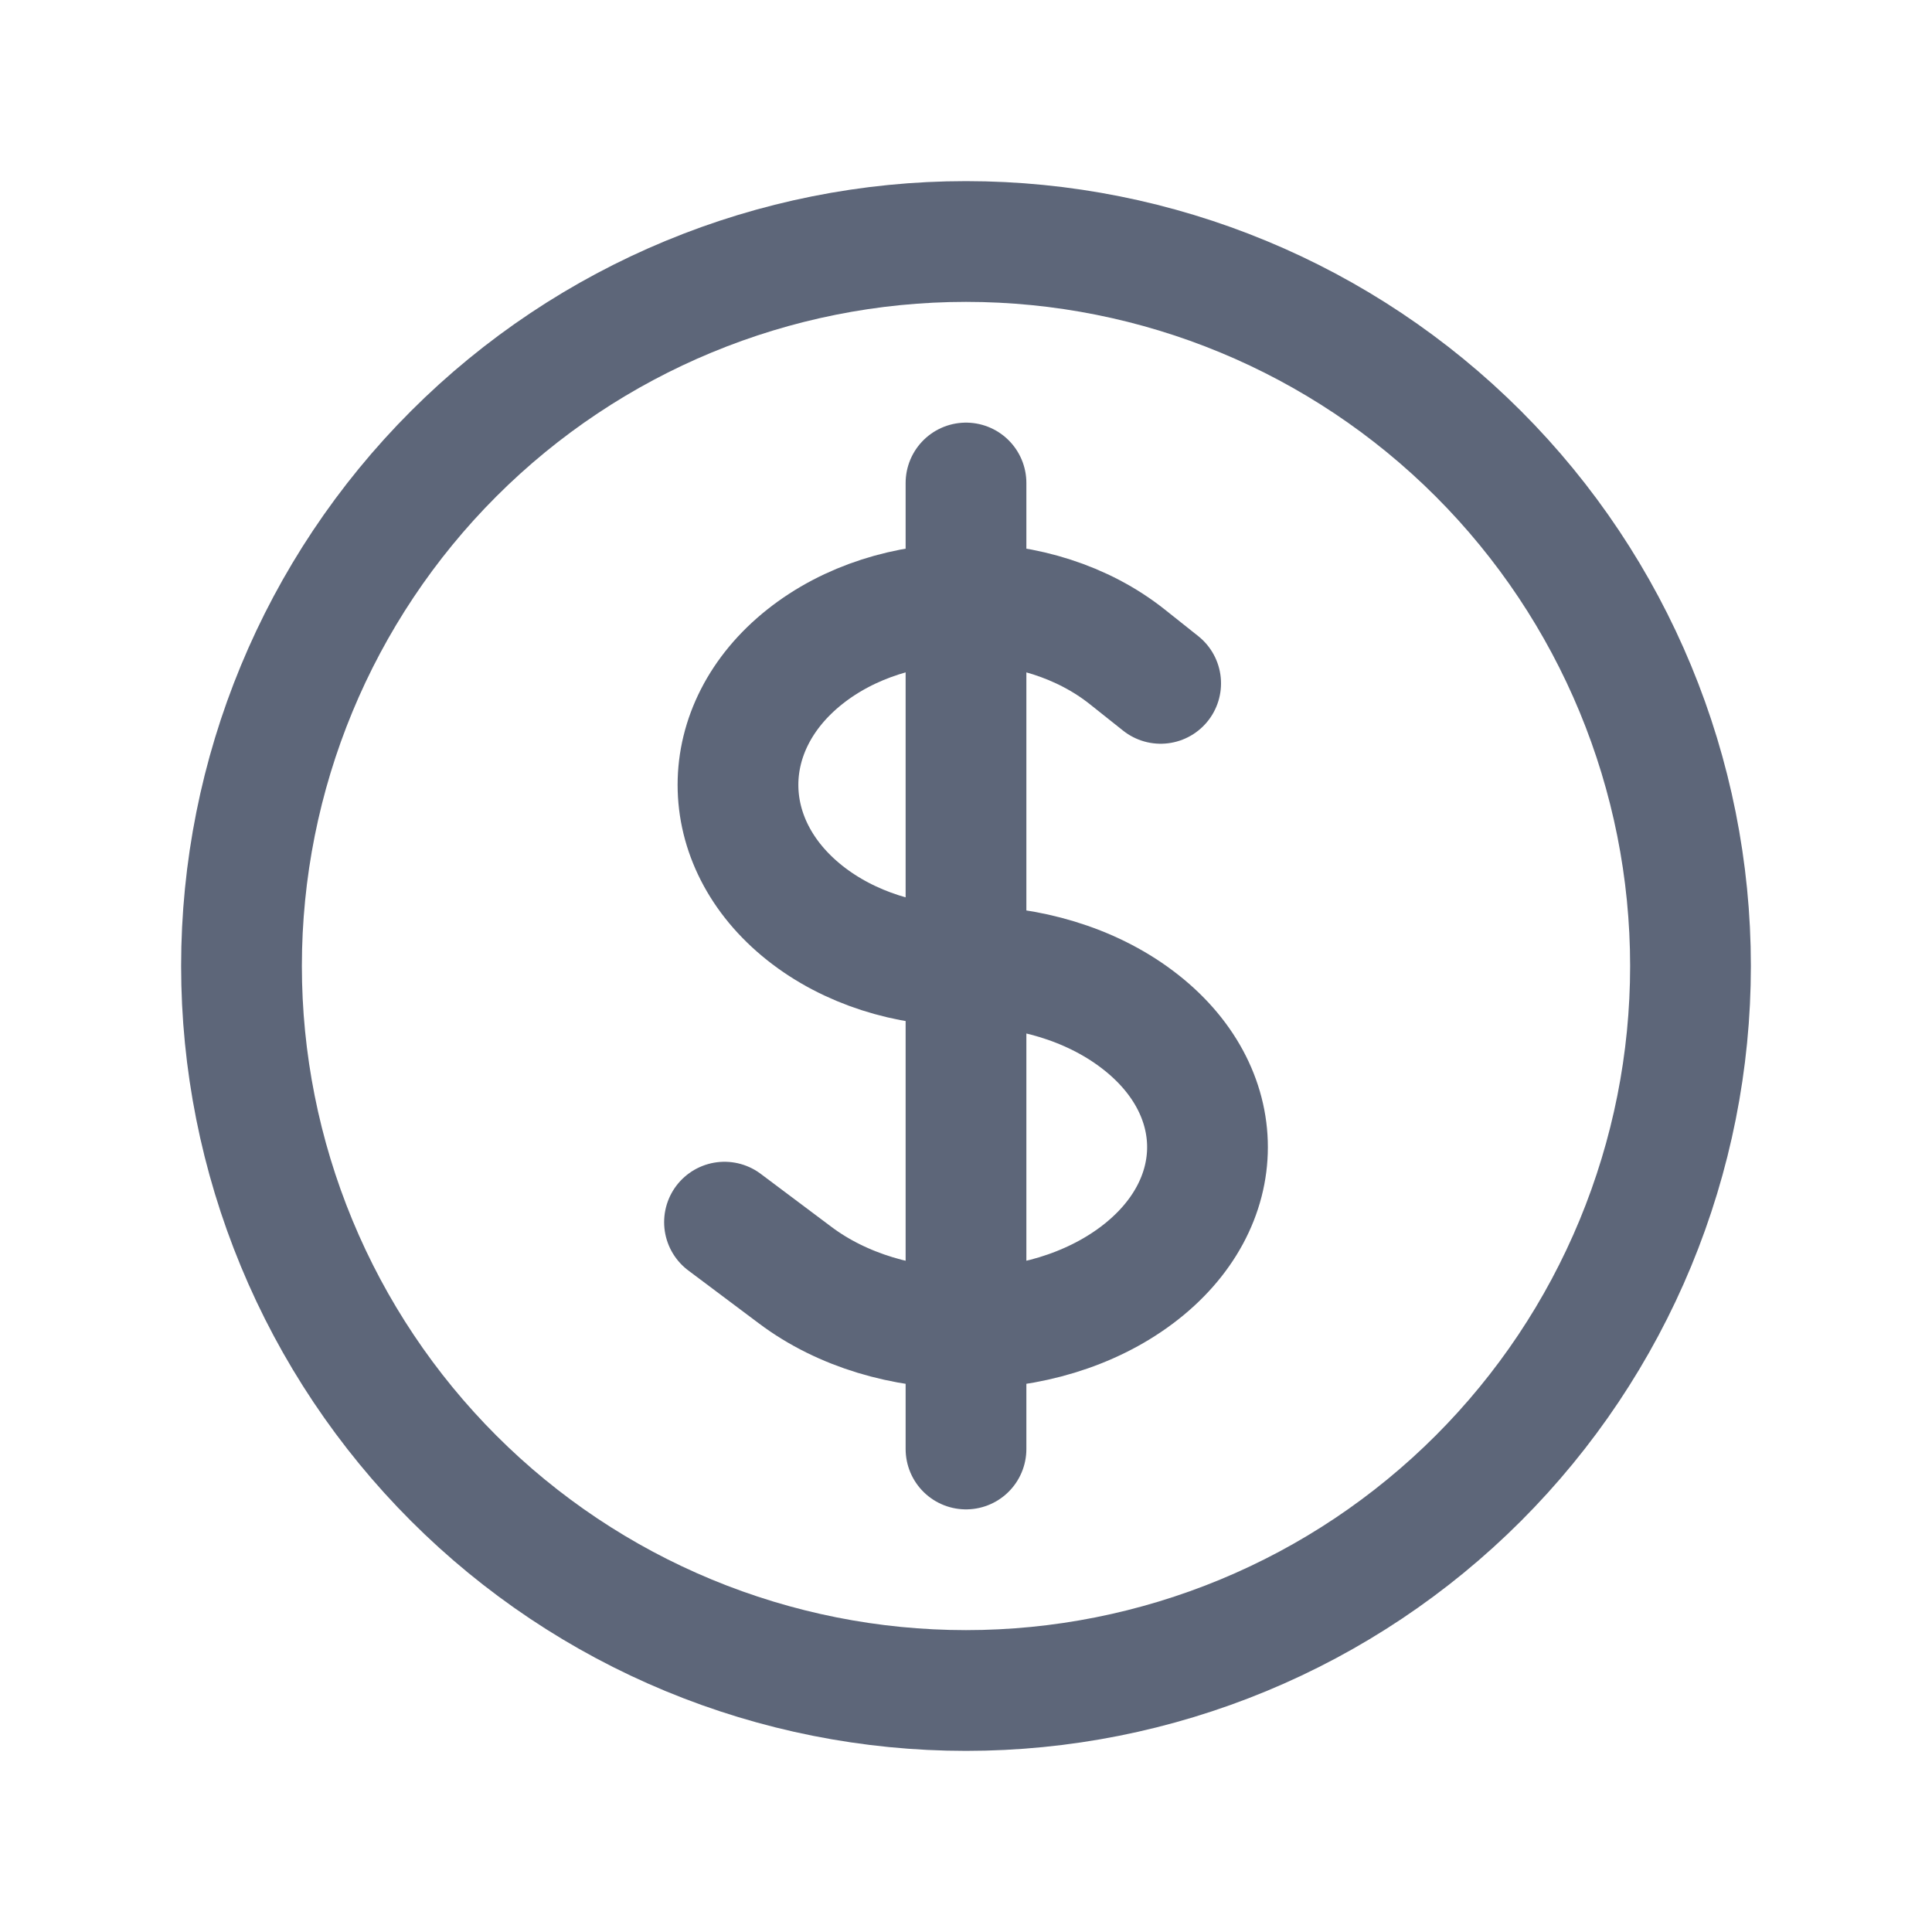
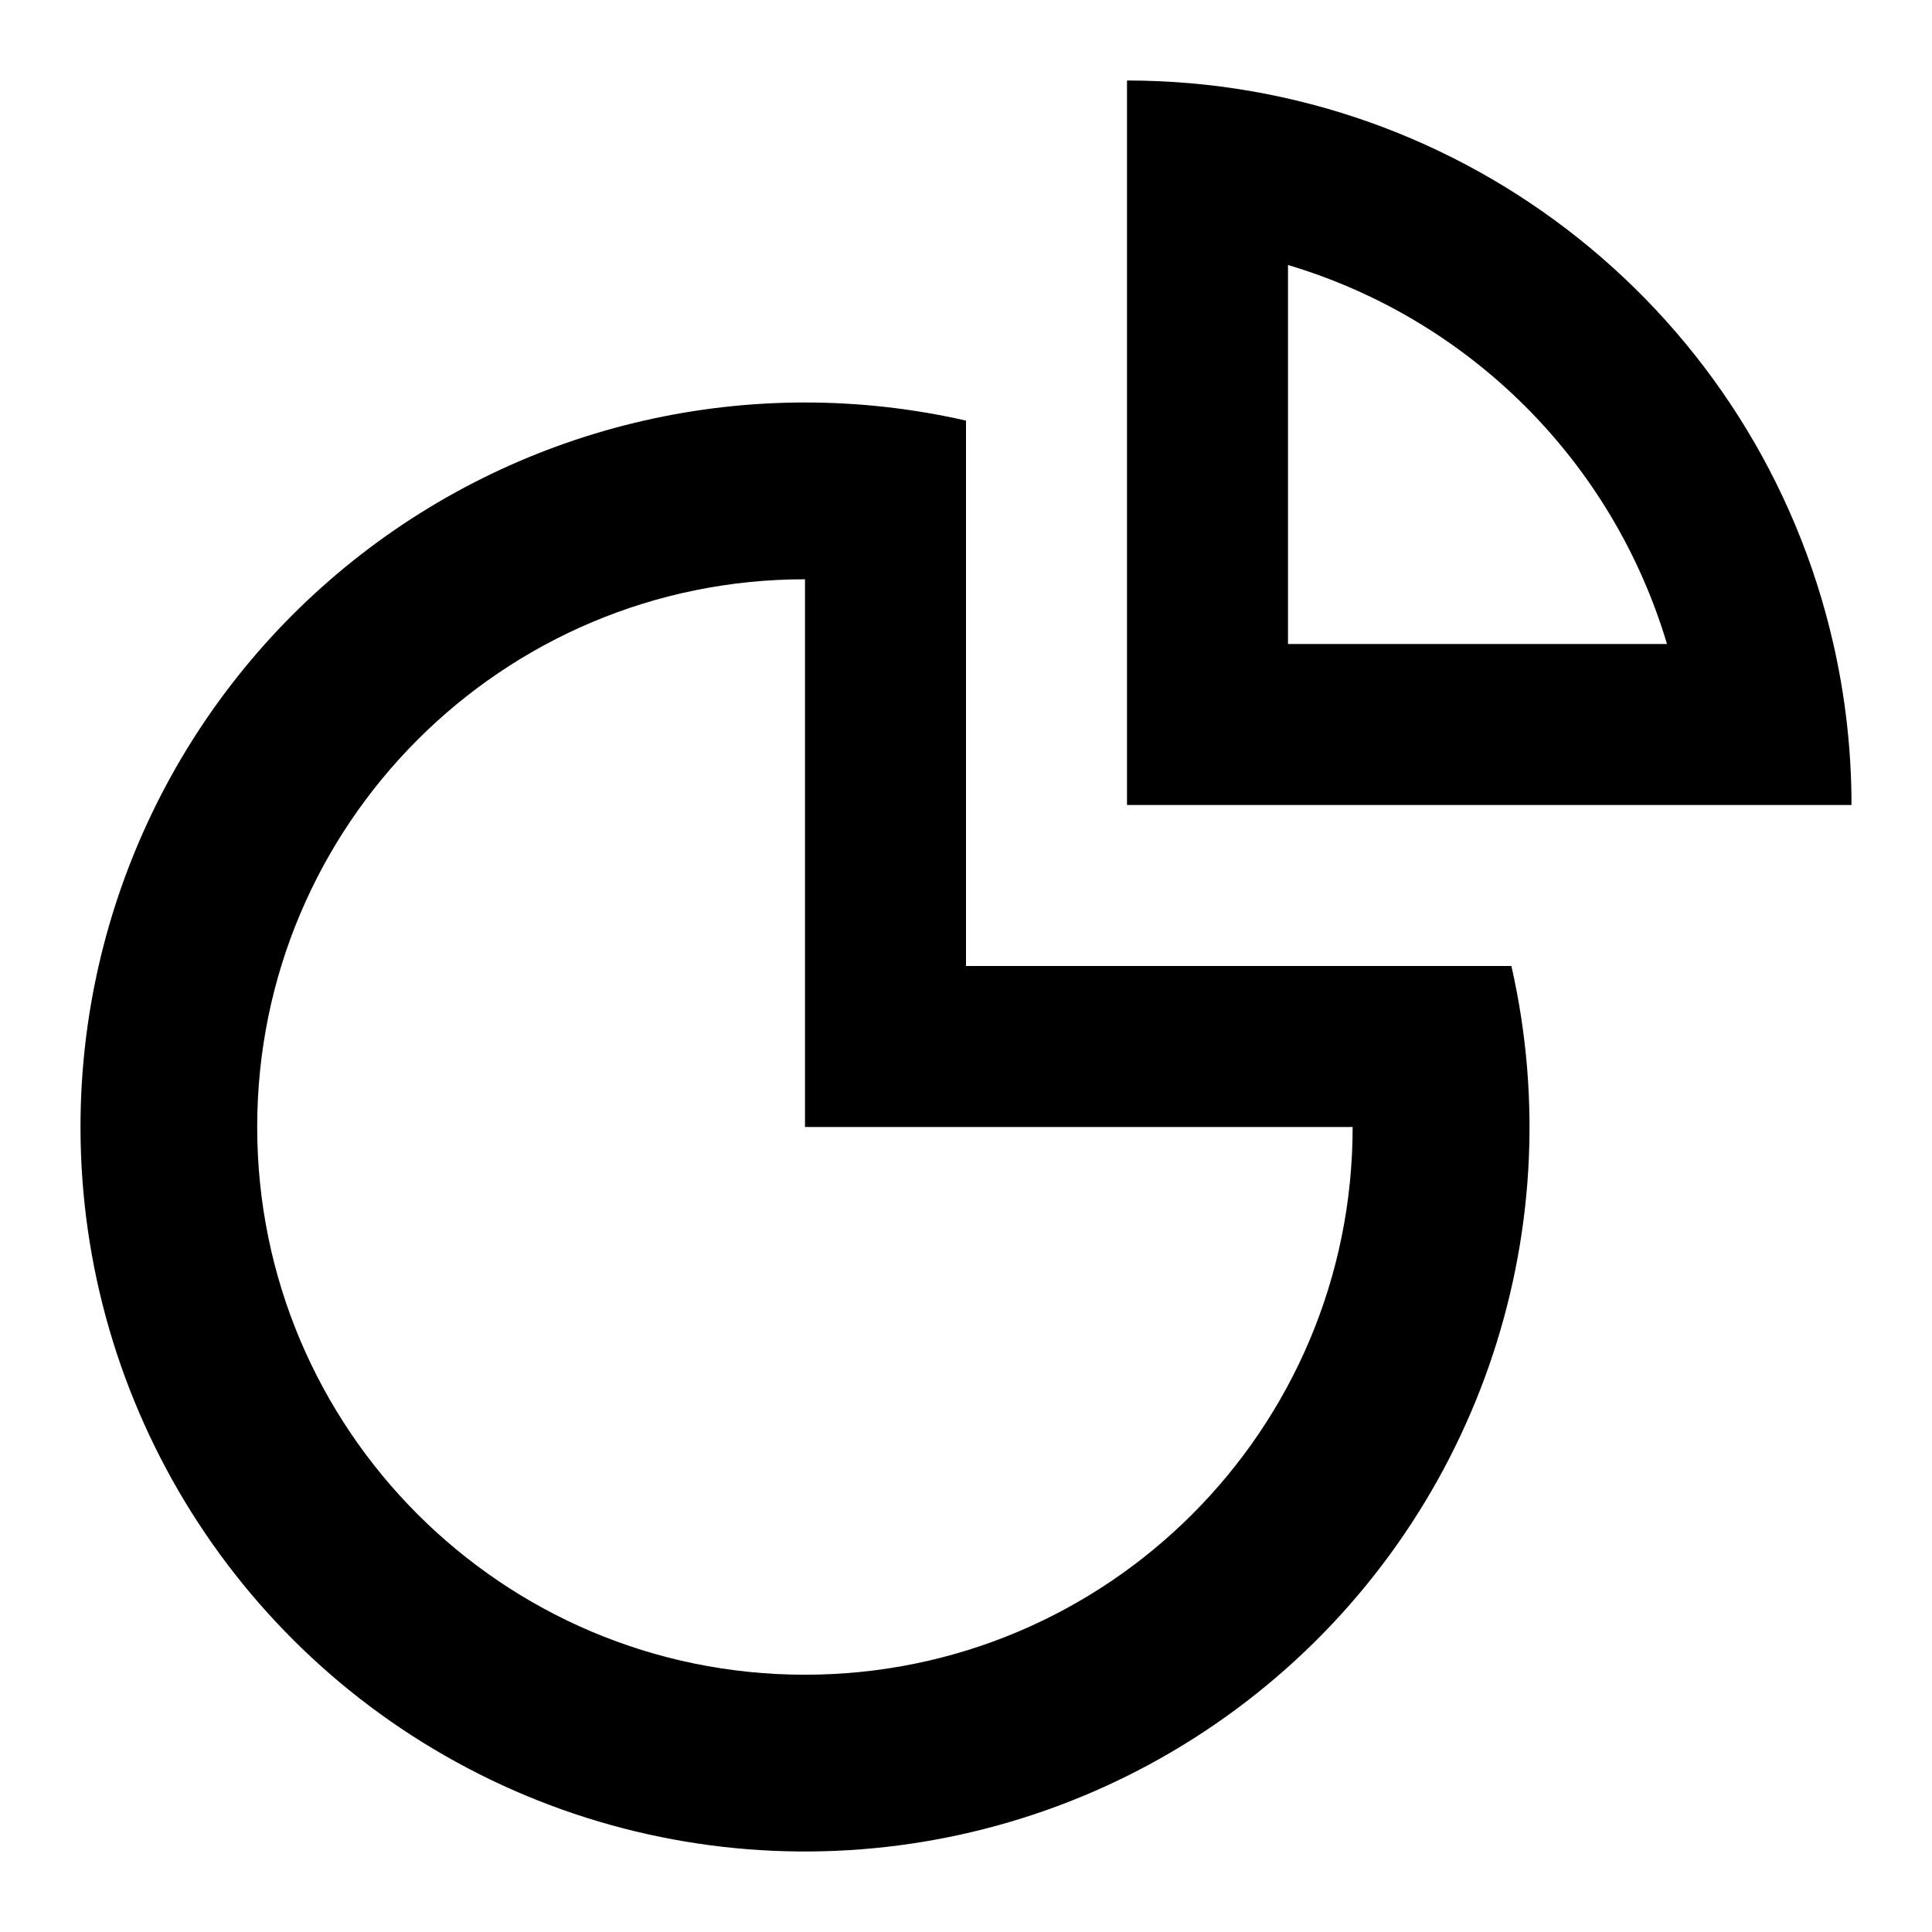
- <svg xmlns="http://www.w3.org/2000/svg" width="24" height="24" viewBox="0 0 24 24" fill="none">
-   <path d="M12 6V18M9 15.182L9.879 15.841C11.05 16.72 12.949 16.72 14.121 15.841C15.293 14.962 15.293 13.538 14.121 12.659C13.536 12.219 12.768 12 12 12C11.275 12 10.55 11.78 9.997 11.341C8.891 10.462 8.891 9.038 9.997 8.159C11.103 7.28 12.897 7.28 14.003 8.159L14.418 8.489M21 12C21 13.182 20.767 14.352 20.315 15.444C19.863 16.536 19.2 17.528 18.364 18.364C17.528 19.2 16.536 19.863 15.444 20.315C14.352 20.767 13.182 21 12 21C10.818 21 9.648 20.767 8.556 20.315C7.464 19.863 6.472 19.2 5.636 18.364C4.8 17.528 4.137 16.536 3.685 15.444C3.233 14.352 3 13.182 3 12C3 9.613 3.948 7.324 5.636 5.636C7.324 3.948 9.613 3 12 3C14.387 3 16.676 3.948 18.364 5.636C20.052 7.324 21 9.613 21 12Z" stroke="#5D6679" stroke-width="1.5" stroke-linecap="round" stroke-linejoin="round" />
+ <svg xmlns="http://www.w3.org/2000/svg" width="24" height="24" viewBox="0 0 24 24" fill="#000000">
+   <g fill="#000000" fill-rule="evenodd" clip-rule="evenodd">
+     <path d="M22.775 8A9 9 0 0 1 23 10h-9V1a9 9 0 0 1 8.775 7Zm-2.067 0A6.999 6.999 0 0 0 16 3.292V8h4.708Z" />
+     <path d="M1 14a9 9 0 0 1 11-8.775V12h6.775A9 9 0 1 1 1 14Zm15.803 0H10V7.196A6.804 6.804 0 1 0 16.803 14Z" />
+   </g>
</svg>
